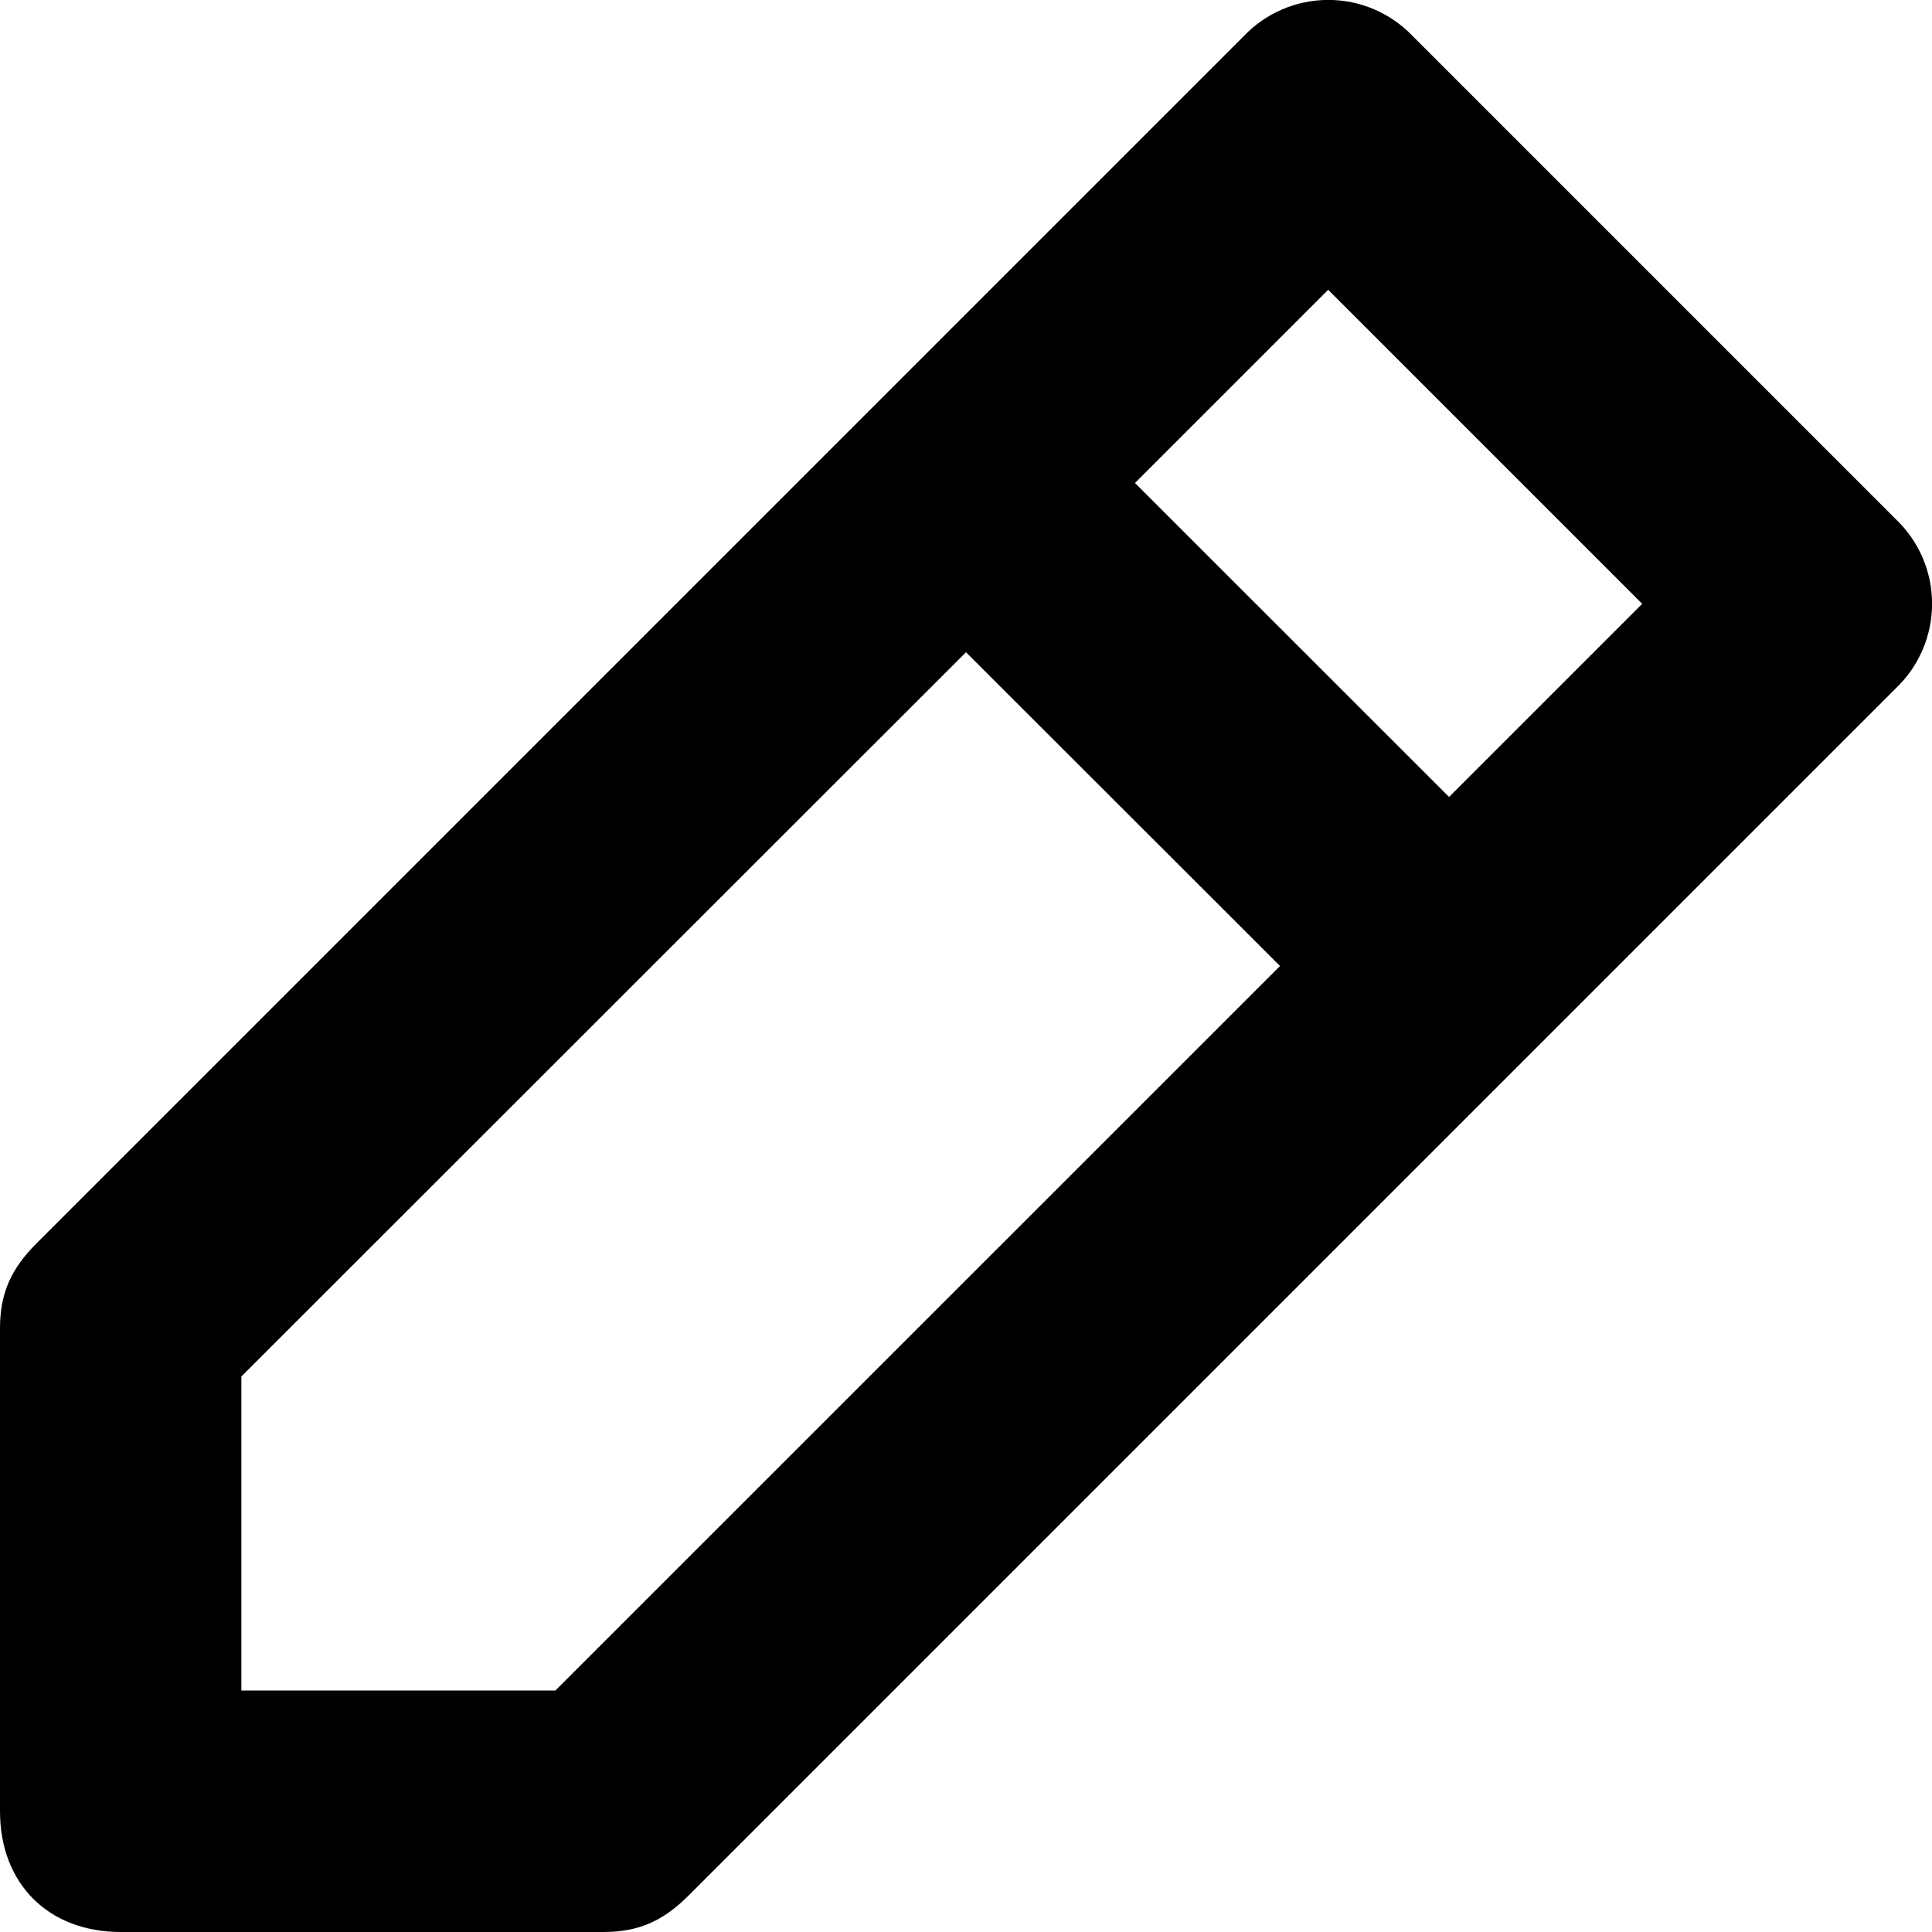
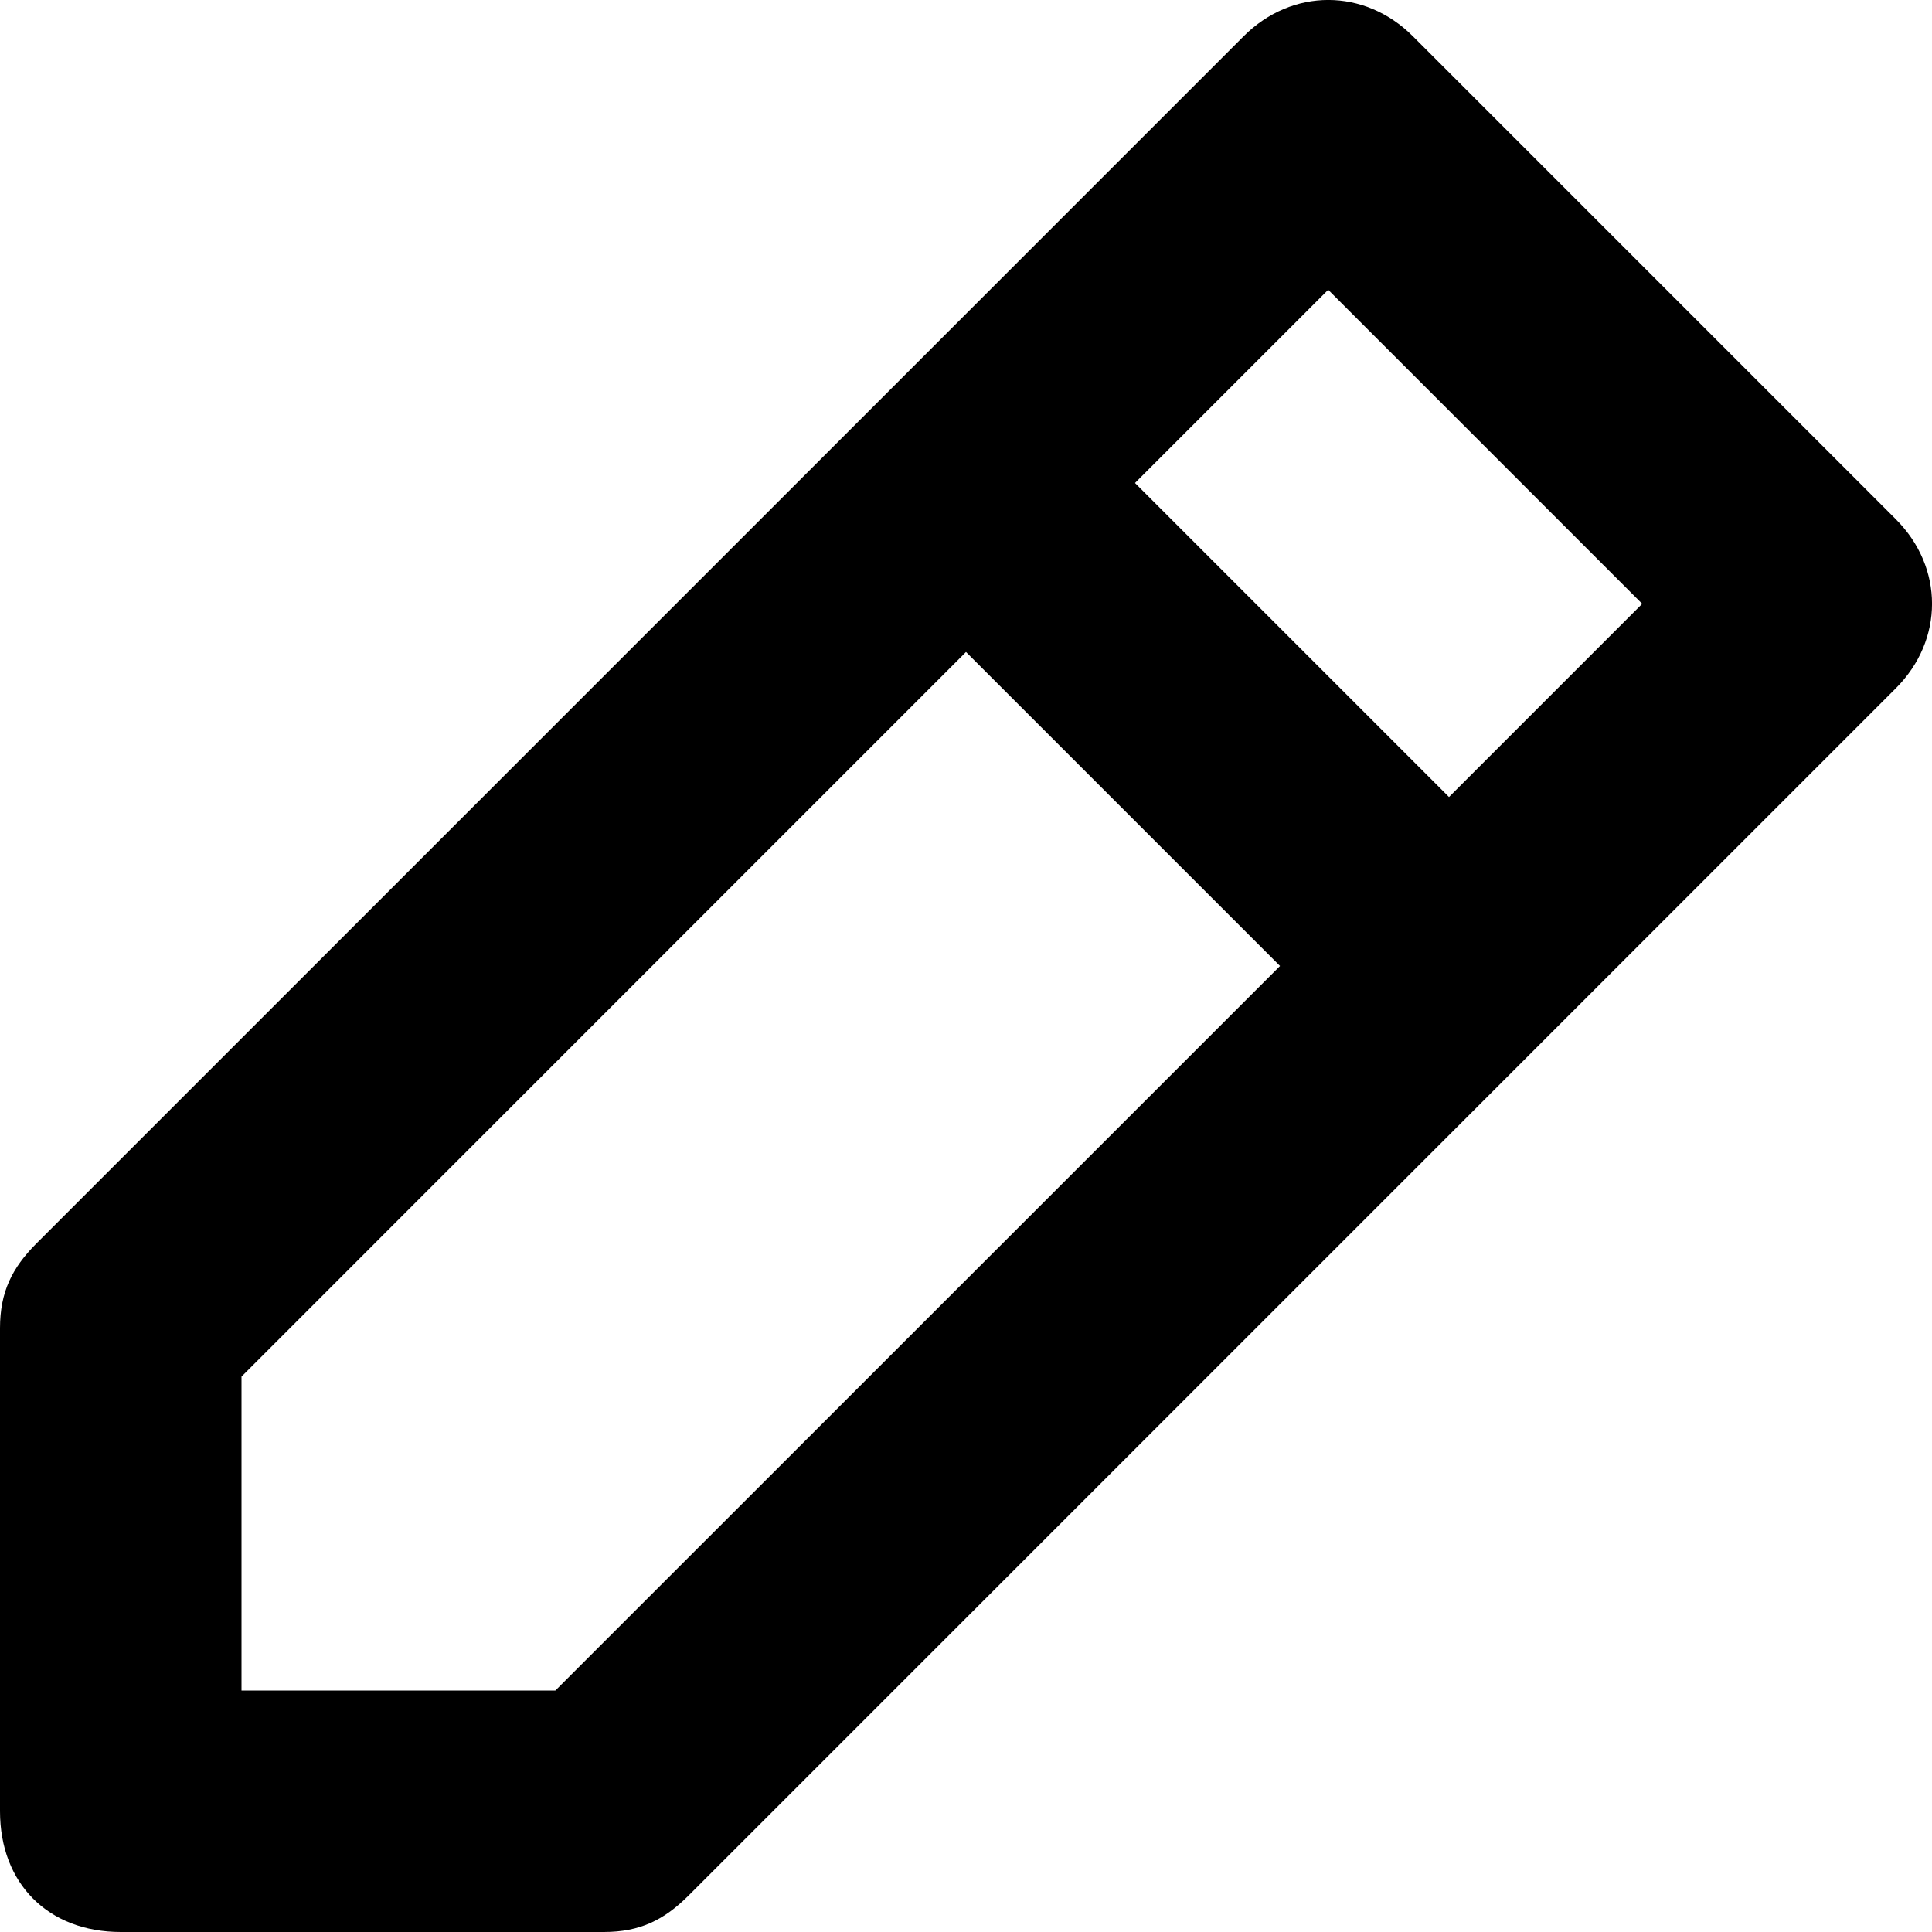
- <svg xmlns="http://www.w3.org/2000/svg" width="15" height="15" fill="none">
-   <path d="M10.969.281a.906.906 0 00-1.313 0L.281 9.656c-.187.188-.281.375-.281.656v3.75c0 .563.375.938.938.938h3.75c.28 0 .468-.094.656-.281l9.375-9.375a.906.906 0 000-1.313l-3.75-3.75zM4.313 13.125H1.874v-2.438L7.5 5.064 9.938 7.5l-5.626 5.625zm6.937-6.938L8.812 3.75l1.5-1.5 2.438 2.438-1.5 1.5z" fill="currentColor" />
+ <svg xmlns="http://www.w3.org/2000/svg" width="15" height="15" viewBox="0 0 15 15" fill="none">
+   <path d="M10.969 0.281C10.594 -0.094 10.031 -0.094 9.656 0.281L0.281 9.656C0.094 9.844 0 10.031 0 10.312V14.062C0 14.625 0.375 15 0.938 15H4.688C4.969 15 5.156 14.906 5.344 14.719L14.719 5.344C15.094 4.969 15.094 4.406 14.719 4.031L10.969 0.281ZM4.312 13.125H1.875V10.688L7.5 5.062L9.938 7.5L4.312 13.125ZM11.25 6.188L8.812 3.75L10.312 2.25L12.75 4.688L11.25 6.188Z" fill="currentColor" />
</svg>
